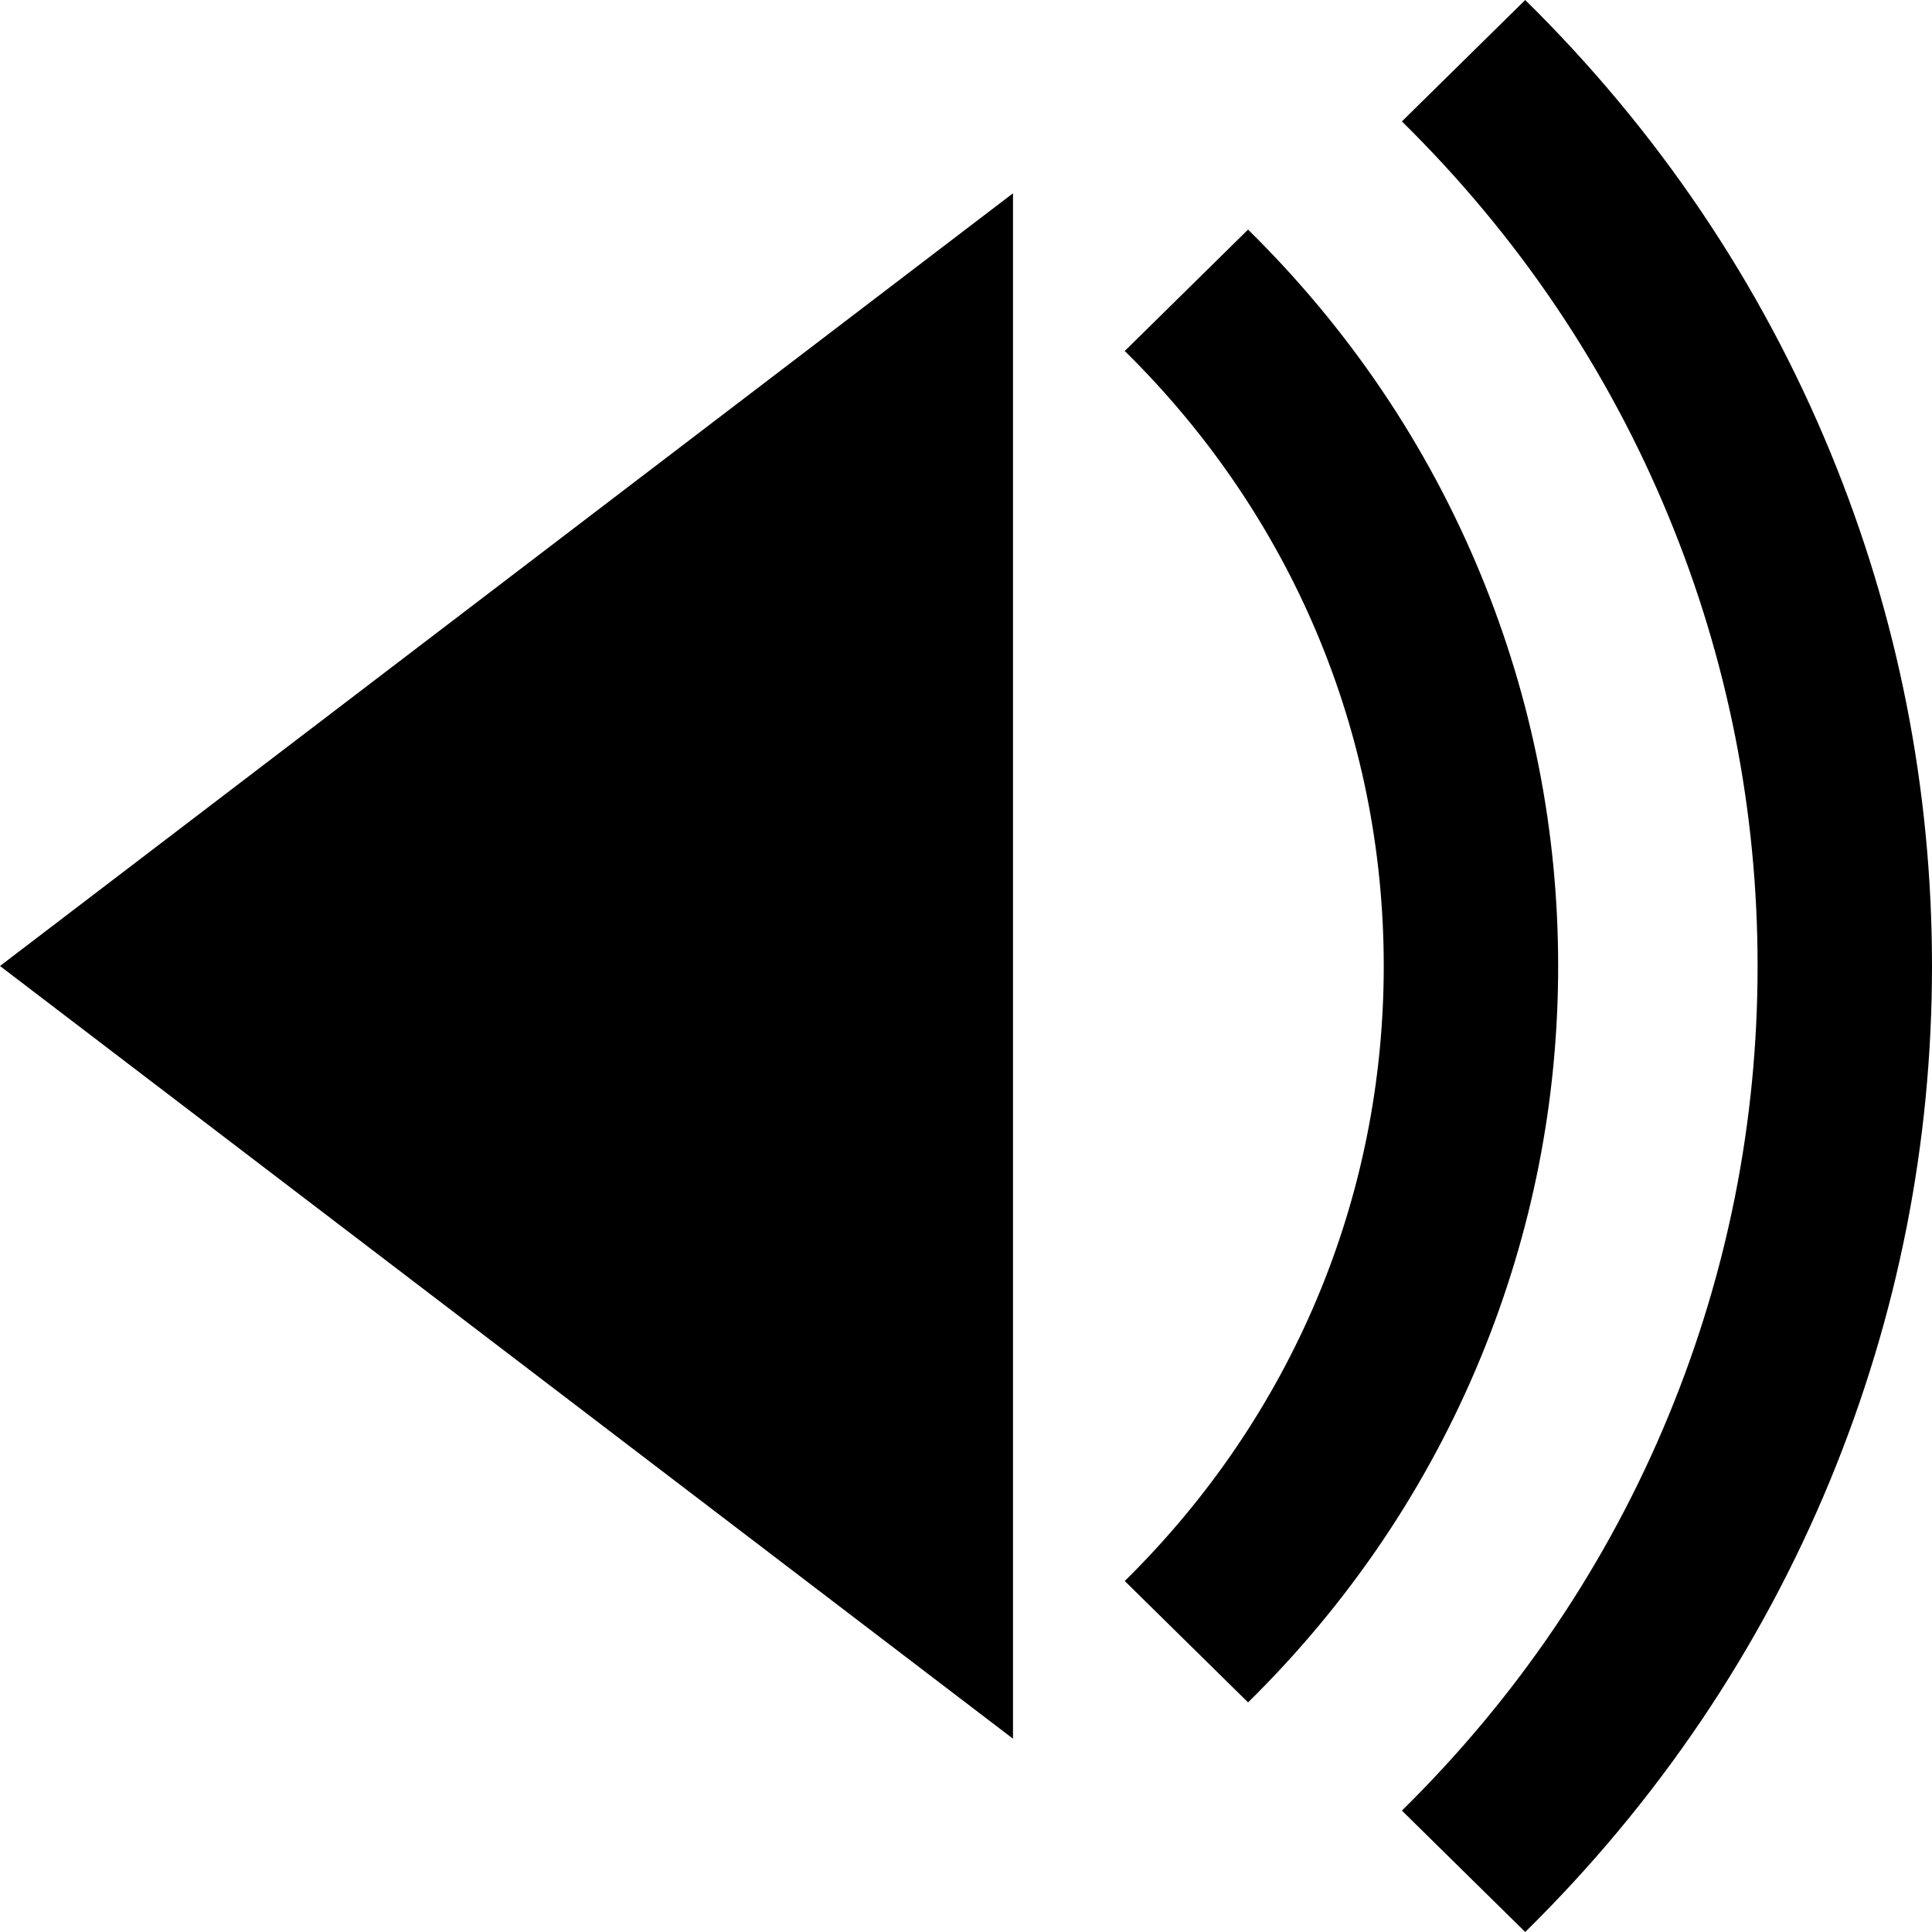
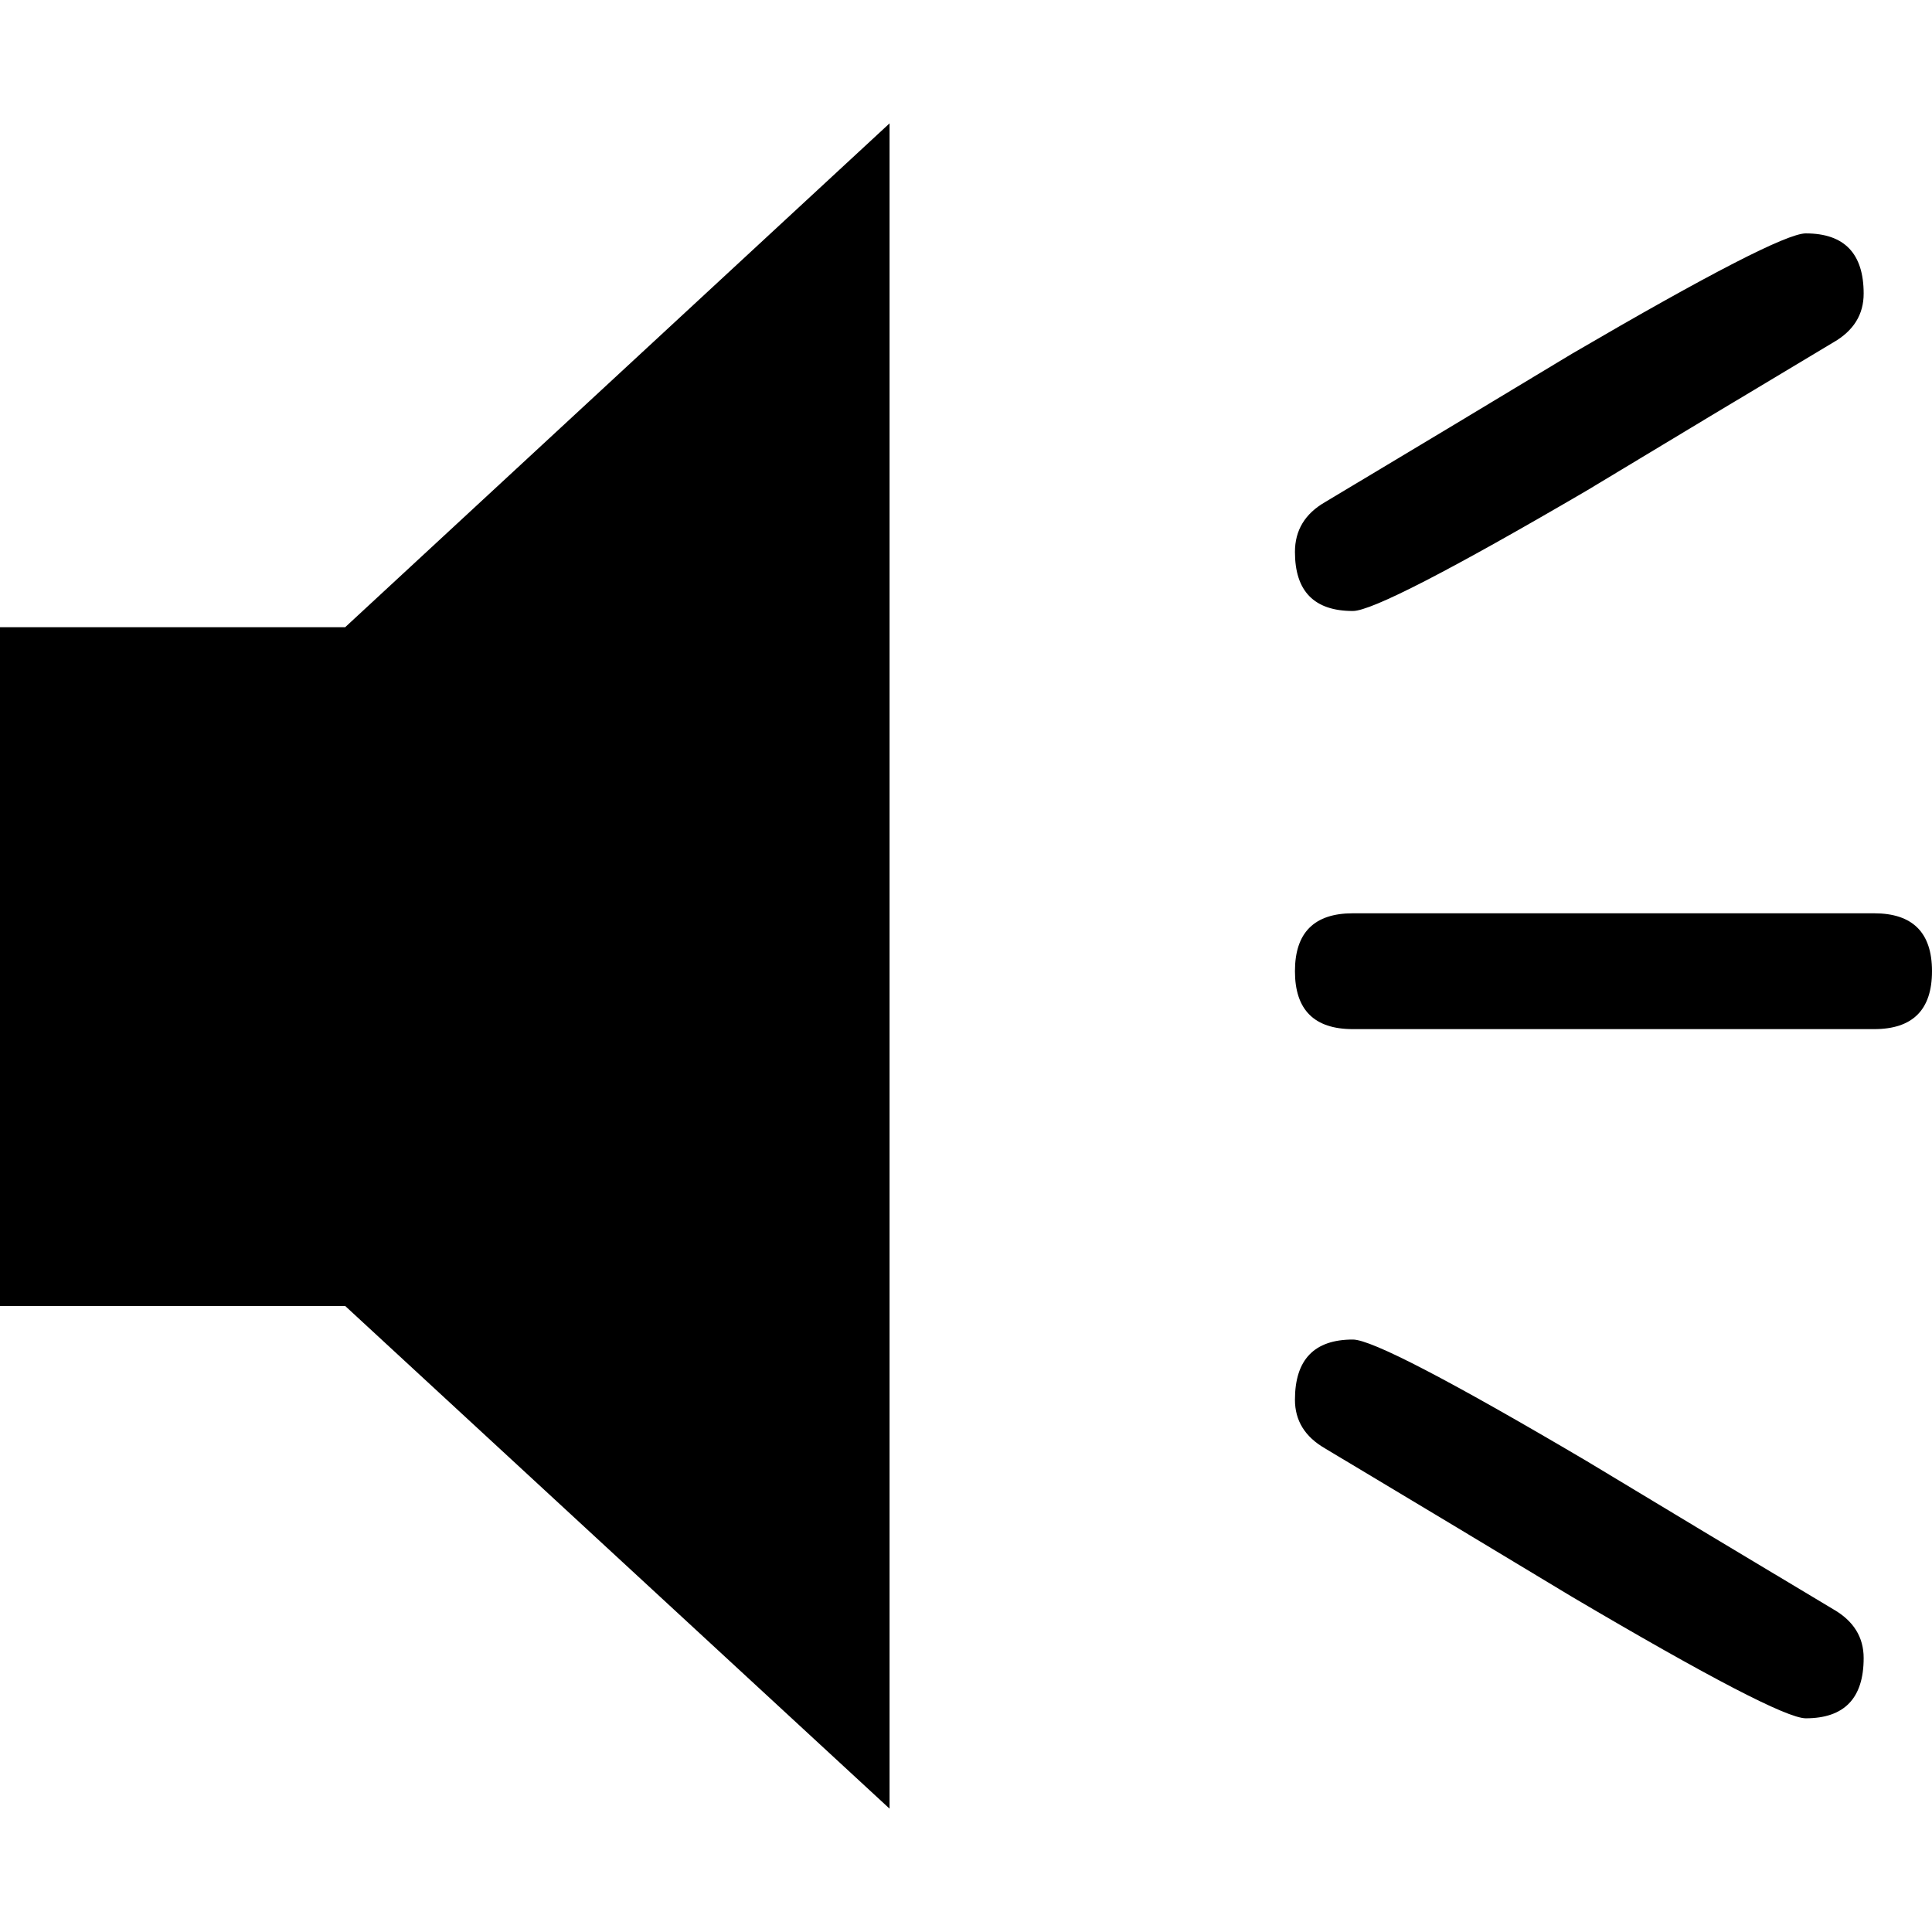
<svg xmlns="http://www.w3.org/2000/svg" width="888" height="888" viewBox="1015.371 0 888 888" enable-background="new 1015.371 0 888 888">
-   <path d="M0 444c0-122.544 43.36-227.203 130.078-313.922S321.456 0 444 0c122.6 0 227.203 43.36 313.922 130.078C844.642 216.798 888 321.456 888 444c0 122.6-43.358 227.203-130.078 313.922C671.204 844.642 566.6 888 444 888c-122.544 0-227.203-43.358-313.922-130.078C43.358 671.202 0 566.6 0 444zm62.19 39.06c3.254 36.457 12.043 72.262 26.365 107.416 19.53 48.174 47.523 90.488 83.98 126.944s78.12 64.45 124.99 83.98c1.303-11.72 3.256-34.18 5.86-67.38s5.208-58.916 7.812-77.145c-2.604-10.416-10.09-27.342-22.46-50.777-12.37-23.437-19.205-42.315-20.506-56.638 0-13.02.326-22.785.978-29.295s.977-11.718.977-15.624c-2.604-1.3-5.86-3.905-9.765-7.81l-7.812-7.813c-5.208-5.208-9.114-8.463-11.718-9.765-7.812-2.604-19.205-6.51-34.178-11.718-14.974-5.208-26.04-9.114-33.2-11.72-7.162-2.603-16.6-6.51-28.32-11.717s-21.81-11.066-30.27-17.577c-8.463-6.51-17.252-13.996-26.367-22.46-9.115-8.463-16.927-17.902-23.436-28.318-5.21 35.153-6.185 70.96-2.93 107.415v.004zM203.78 143.24c11.718-1.302 23.436-1.302 35.154 0 11.718 5.208 24.413 15.624 38.084 31.248s25.064 26.04 34.178 31.248c2.604 2.604 6.51 3.906 11.718 3.906 2.604 6.51 10.416 10.742 23.437 12.694 13.02 1.953 20.832 4.23 23.436 6.836 15.623 9.114 27.992 20.18 37.106 33.2-15.624 22.135-27.993 35.155-37.107 39.062 0 1.302.65 1.952 1.952 1.952 2.604 5.208 1.302 9.114-3.906 11.72-3.906 1.3-11.718 3.254-23.436 5.857-11.718 2.605-19.53 6.186-23.436 10.743-3.906 4.558-7.16 12.695-9.765 24.413 0 2.604-1.303 5.208-3.907 7.812 2.604 18.228 3.255 34.503 1.953 48.824-1.302 14.322-5.86 22.135-13.67 23.437-3.907 0-7.813-.652-11.72-1.954-5.207-1.302-11.392-3.906-18.552-7.812-7.16-3.905-15.298-9.765-24.413-17.576 0 3.905 1.303 8.788 3.907 14.647s3.906 10.09 3.906 12.694h5.86c5.207-1.303 9.113-.327 11.717 2.928s2.604 6.185 0 8.79l-1.953 5.858-1.953 1.953 7.812 3.904c6.51 5.208 12.694 7.812 18.553 7.812 5.857 0 13.344-.65 22.46-1.953 13.02-1.302 23.435-1.953 31.247-1.953 7.812 0 16.6 2.93 26.366 8.79 9.765 5.858 17.252 10.74 22.46 14.646 5.208 3.906 12.37 9.766 21.482 17.577 9.114 7.812 16.926 13.67 23.437 17.577 2.604 1.303 9.765 5.533 21.482 12.694 11.72 7.16 20.507 13.67 26.366 19.53s8.79 12.694 8.79 20.506c-1.303 46.872-9.766 78.77-25.39 95.697-5.208 5.207-12.695 11.392-22.46 18.553-9.766 7.16-17.577 13.996-23.437 20.506-5.858 6.51-10.74 14.322-14.647 23.436-3.906 7.812-5.86 16.926-5.86 27.342-3.905 7.812-9.113 18.88-15.623 33.2-6.51 14.323-11.718 24.088-15.624 29.296 66.4 13.02 131.176 9.114 194.322-11.718S680.966 755.176 725.235 705.7c33.852-36.456 59.24-76.818 76.167-121.086s26.04-89.838 27.342-136.71l-37.106 21.483c-15.625-1.303-23.437 1.302-23.437 7.812l15.625 5.858c2.604 1.302 3.906 2.604 3.906 3.905 2.605 6.51 1.303 13.672-3.905 21.483-3.906 7.812-13.67 19.53-29.295 35.154-1.302 16.926-2.604 27.992-3.906 33.2-2.604 6.51-5.858 13.672-9.765 21.483v13.67c-1.303 5.21-4.232 12.696-8.79 22.46-4.558 9.767-7.487 17.904-8.79 24.414-2.603 18.23-10.415 35.154-23.435 50.778-19.53 18.228-35.806 26.04-48.825 23.436-5.208-1.3-9.766-4.556-13.67-9.764-2.605-9.114-7.162-21.483-13.672-37.107-6.51-15.625-10.416-25.39-11.72-29.296-2.603-6.51-3.905-13.02-3.905-19.53 0-6.51.65-14.32 1.953-23.436 1.303-9.114 1.953-15.624 1.953-19.53 0-6.51-2.28-14.647-6.837-24.413-4.557-9.765-6.836-16.6-6.836-20.506-1.302-3.906 0-10.417 3.906-19.53l-8.79-2.93c-5.858-1.952-16.6-2.93-32.223-2.93h-11.72c-29.944 0-48.824-18.228-56.636-54.684-3.906-22.134.65-43.616 13.67-64.448 1.303-2.604 1.954-5.534 1.954-8.79v-6.835c6.51-1.303 12.37-7.812 17.577-19.53 5.208 0 17.25-1.302 36.13-3.906 18.88-2.604 32.875-4.23 41.99-4.883s20.83.977 35.152 4.883c5.208 3.906 10.416 7.16 15.624 9.766 9.115 6.51 16.928 11.066 23.438 13.67l31.248-21.482c-6.51-10.415-13.02-18.878-19.53-25.388-18.228-20.832-37.106-20.832-56.637 0l-68.356-5.86c-10.416 6.51-23.436 10.417-39.06 11.72-1.302-7.813-3.255-14.322-5.86-19.53-3.905-7.812-6.184-13.997-6.835-18.554s.324-8.137 2.928-10.74l7.812-7.813c5.208-3.906 8.79-9.44 10.742-16.6 1.953-7.163 3.58-15.3 4.883-24.414 1.302-9.113 2.604-15.624 3.906-19.53 3.906-9.113 9.766-19.53 17.578-31.247 3.905-9.114 11.393-16.275 22.46-21.483s22.785-9.765 35.153-13.67c12.37-3.907 25.39-6.51 39.062-7.813 13.67-1.302 26.365-2.604 38.084-3.906-24.738-20.83-50.127-38.408-76.167-52.73-7.813 0-18.555-1.627-32.226-4.883-13.67-3.255-23.11-4.883-28.318-4.883-14.322-1.302-30.598 3.255-48.825 13.67-14.32 10.417-31.247 15.625-50.777 15.625-24.737 0-49.476-4.232-74.214-12.695-24.74-8.462-46.222-17.902-64.45-28.32-42.966 14.323-82.026 35.806-117.18 64.45v.003z" />
-   <path fill="none" stroke="#000" stroke-width="60" stroke-miterlimit="10" d="M528.58 700.666c141.87-141.868 141.87-371.464 0-513.333" />
-   <path d="M1480.974 799.154L1015.37 444 1480.975 88.84zM1589.017 782.47l-56.68-55.797C1609.102 651.103 1651.38 550.71 1651.38 444c0-106.712-42.278-207.1-119.045-282.673l56.68-55.8c46.44 45.717 82.403 99.01 106.888 158.397 23.648 57.356 35.64 117.943 35.64 180.077s-11.99 122.723-35.638 180.076c-24.487 59.39-60.45 112.68-106.888 158.394zM1716.405 888l-56.682-55.8c53.3-52.47 94.558-113.588 122.623-181.655 27.114-65.766 40.863-135.26 40.863-206.545 0-71.288-13.75-140.78-40.865-206.543C1754.28 169.39 1713.023 108.27 1659.72 55.8L1716.402 0c60.924 59.974 108.1 129.88 140.218 207.778 31.022 75.235 46.75 154.712 46.75 236.222 0 81.51-15.728 160.986-46.748 236.224-32.118 77.895-79.292 147.802-140.217 207.776zM2115.24-.015l793.243 793.244-94.748 94.747L2020.49 94.733zM2813.734-.015l94.748 94.747-793.244 793.244-94.747-94.748zM3765.727 94.75L3670.977 0l-444 444 444 444 94.75-94.75L3416.477 444zM1320.993 1191.373L1110.12 980.5l-94.75 94.748 298.917 298.917-100.792-100.793zM1903.37 1773.75l-422.396-422.396v189.498l327.648 327.648zM1480.974 1540.852" />
-   <path d="M1235.798 1256.36L1015.37 1424.5l465.604 355.154v-238.802l-267.48-267.48zM1320.993 1191.373l159.98 159.98v-282.01z" />
+   <path d="M1424.234 831.303l-250.216-231.05H1015.37V288.28h158.648L1424.234 56.7v774.605zM1871.96 134.957c0 9.583-4.614 17.036-13.84 22.36-37.983 22.718-75.78 45.436-113.397 68.144-63.177 36.918-99.02 55.368-107.54 55.368-17.752 0-26.618-9.05-26.618-27.15 0-9.933 4.607-17.57 13.842-22.893 37.974-22.708 75.772-45.426 113.396-68.144 63.17-36.907 99.02-55.366 107.54-55.366 17.743 0 26.618 9.234 26.618 27.683zm31.41 311.44c0 17.75-8.874 26.617-26.618 26.617h-239.568c-17.752 0-26.618-8.866-26.618-26.618 0-17.743 8.866-26.62 26.618-26.62h239.568c17.744 0 26.62 8.877 26.62 26.62zm-31.41 315.697c0 18.458-8.874 27.684-26.617 27.684-8.52 0-44.37-18.633-107.54-55.9-37.623-22.707-75.422-45.427-113.396-68.143-9.234-5.324-13.842-12.777-13.842-22.36 0-18.45 8.866-27.683 26.618-27.683 8.52 0 44.363 18.633 107.54 55.9 37.615 22.715 75.413 45.435 113.396 68.143 9.226 5.323 13.84 12.776 13.84 22.36z" />
</svg>
